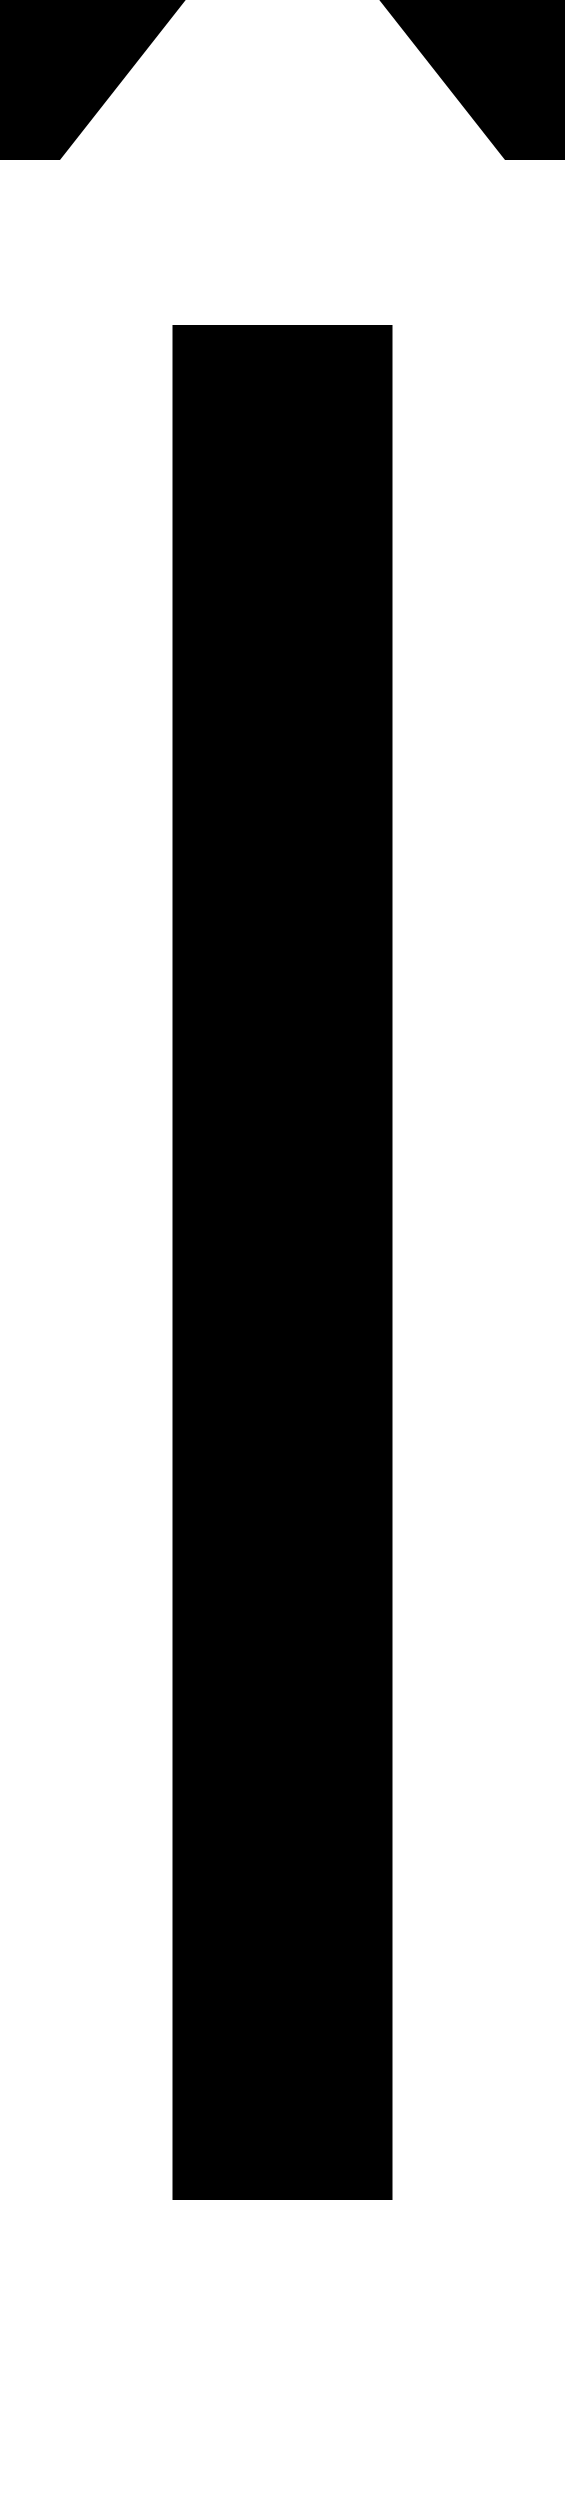
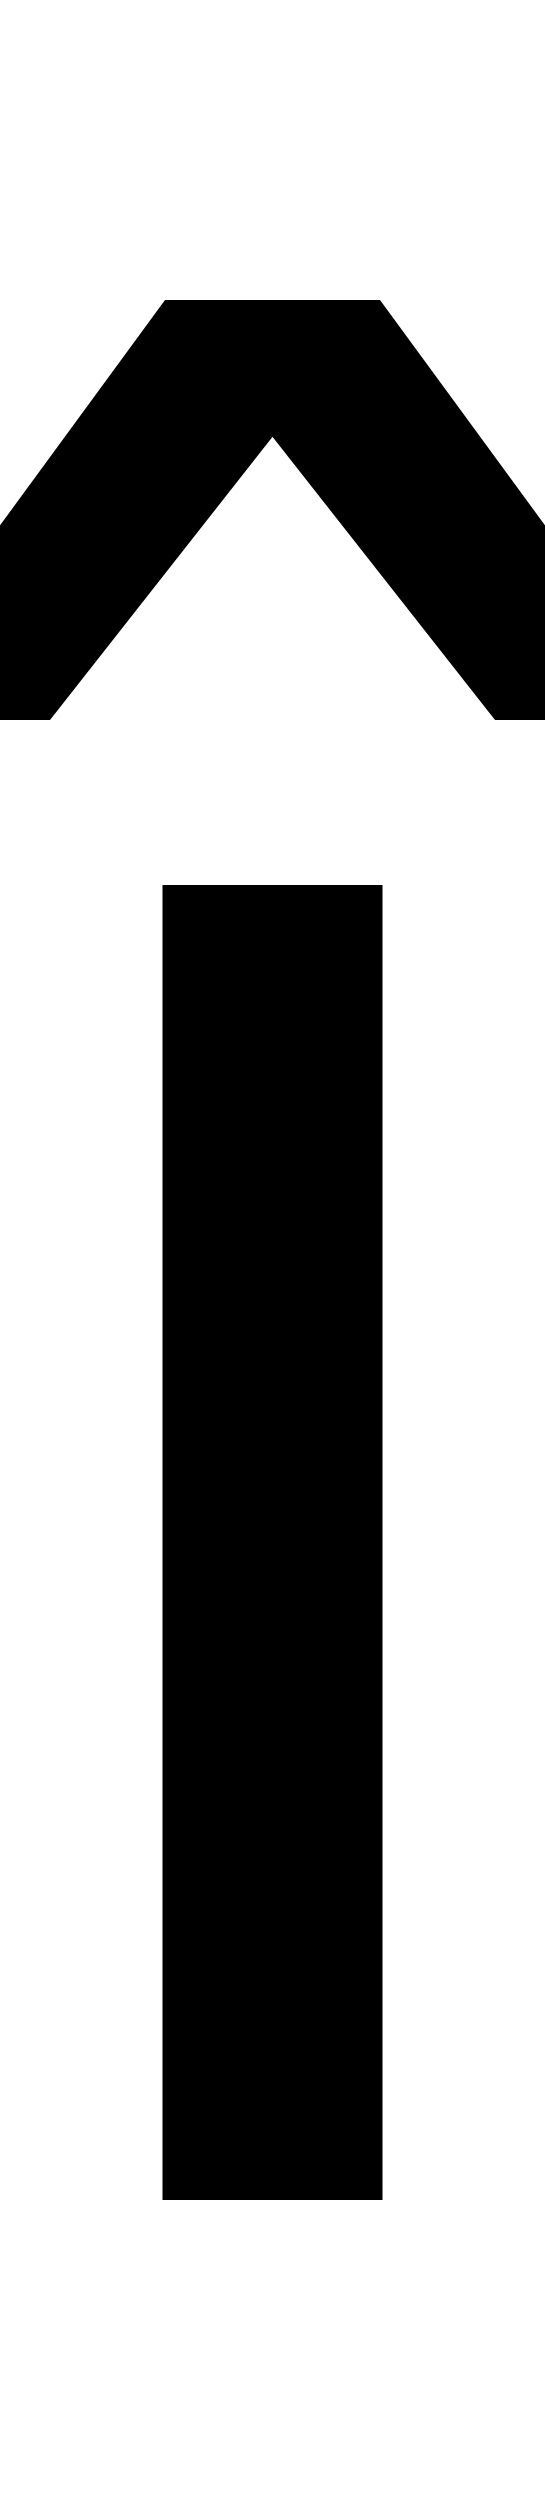
- <svg xmlns="http://www.w3.org/2000/svg" width="226" height="1000">
-   <path d="M69 0H157V750H69ZM70 984 202 816H279L156 984ZM156 984H70L-53 816H24Z" transform="translate(0, 880) scale(1,-1)" />
+ <svg xmlns="http://www.w3.org/2000/svg" width="218" height="1000">
+   <path d="M65 0H153V526H65ZM66 760 198 592H275L152 760ZM152 760H66L-57 592H20Z" transform="translate(0, 880) scale(1,-1)" />
</svg>
